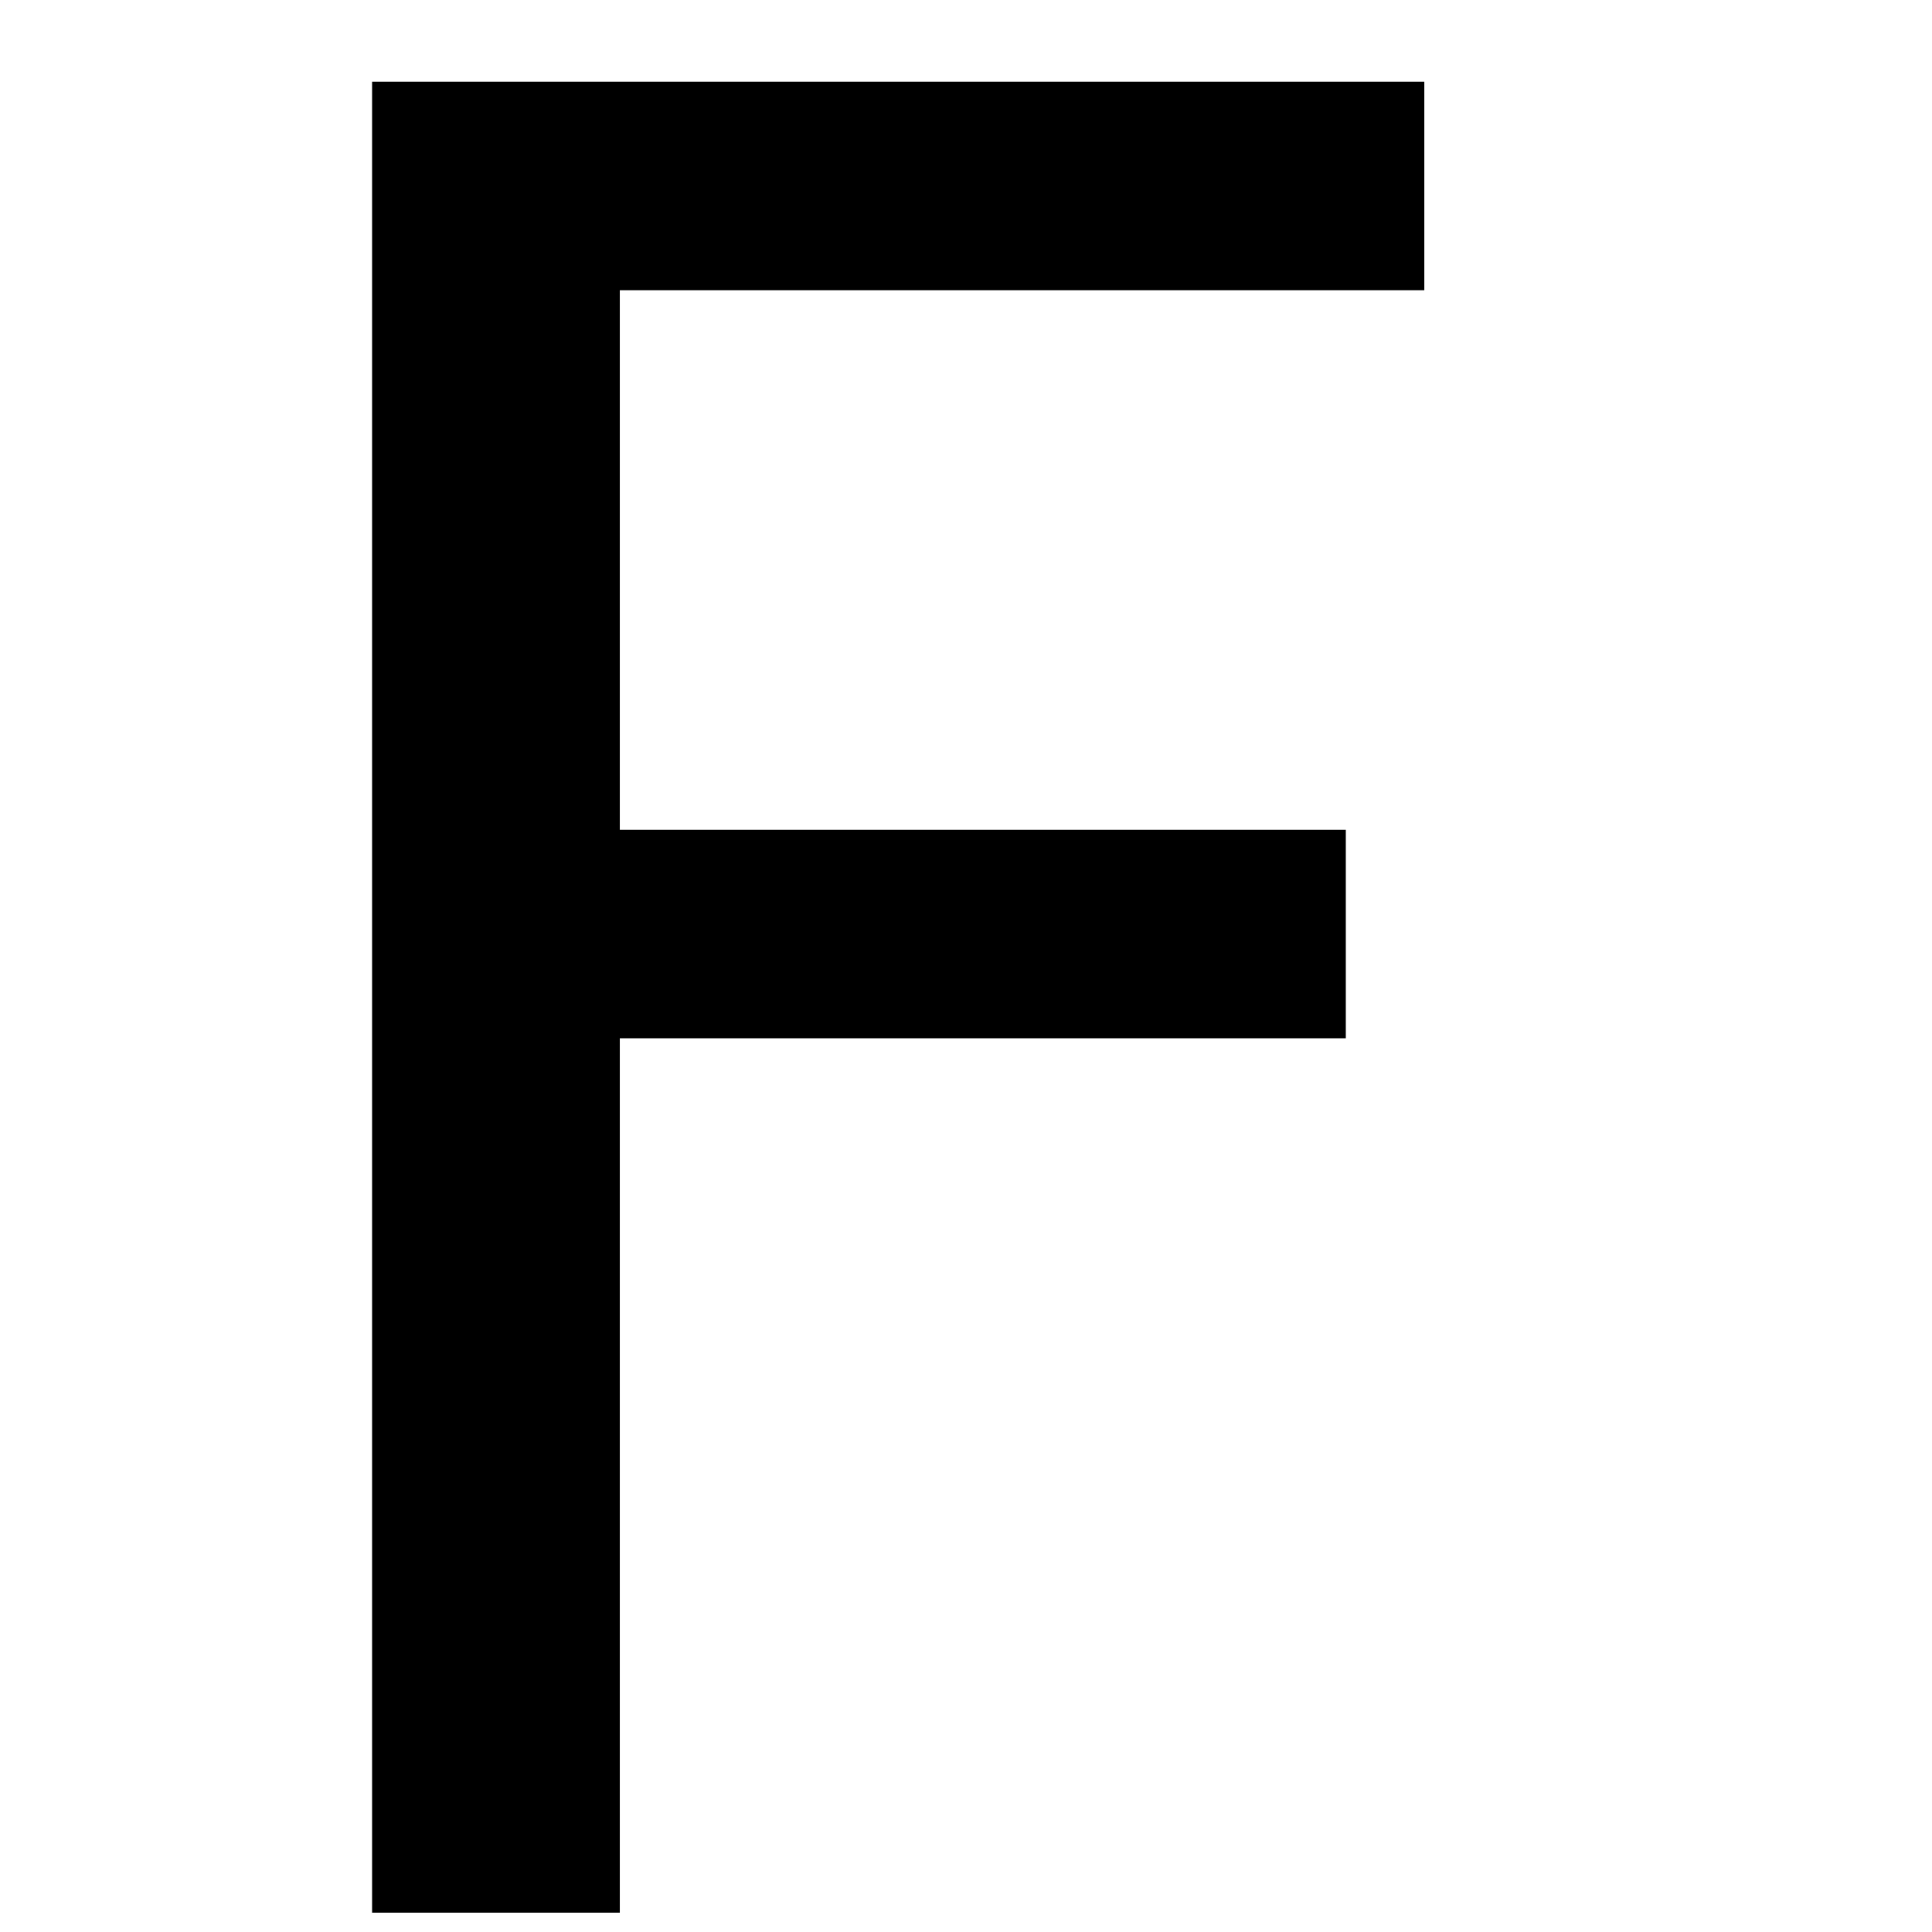
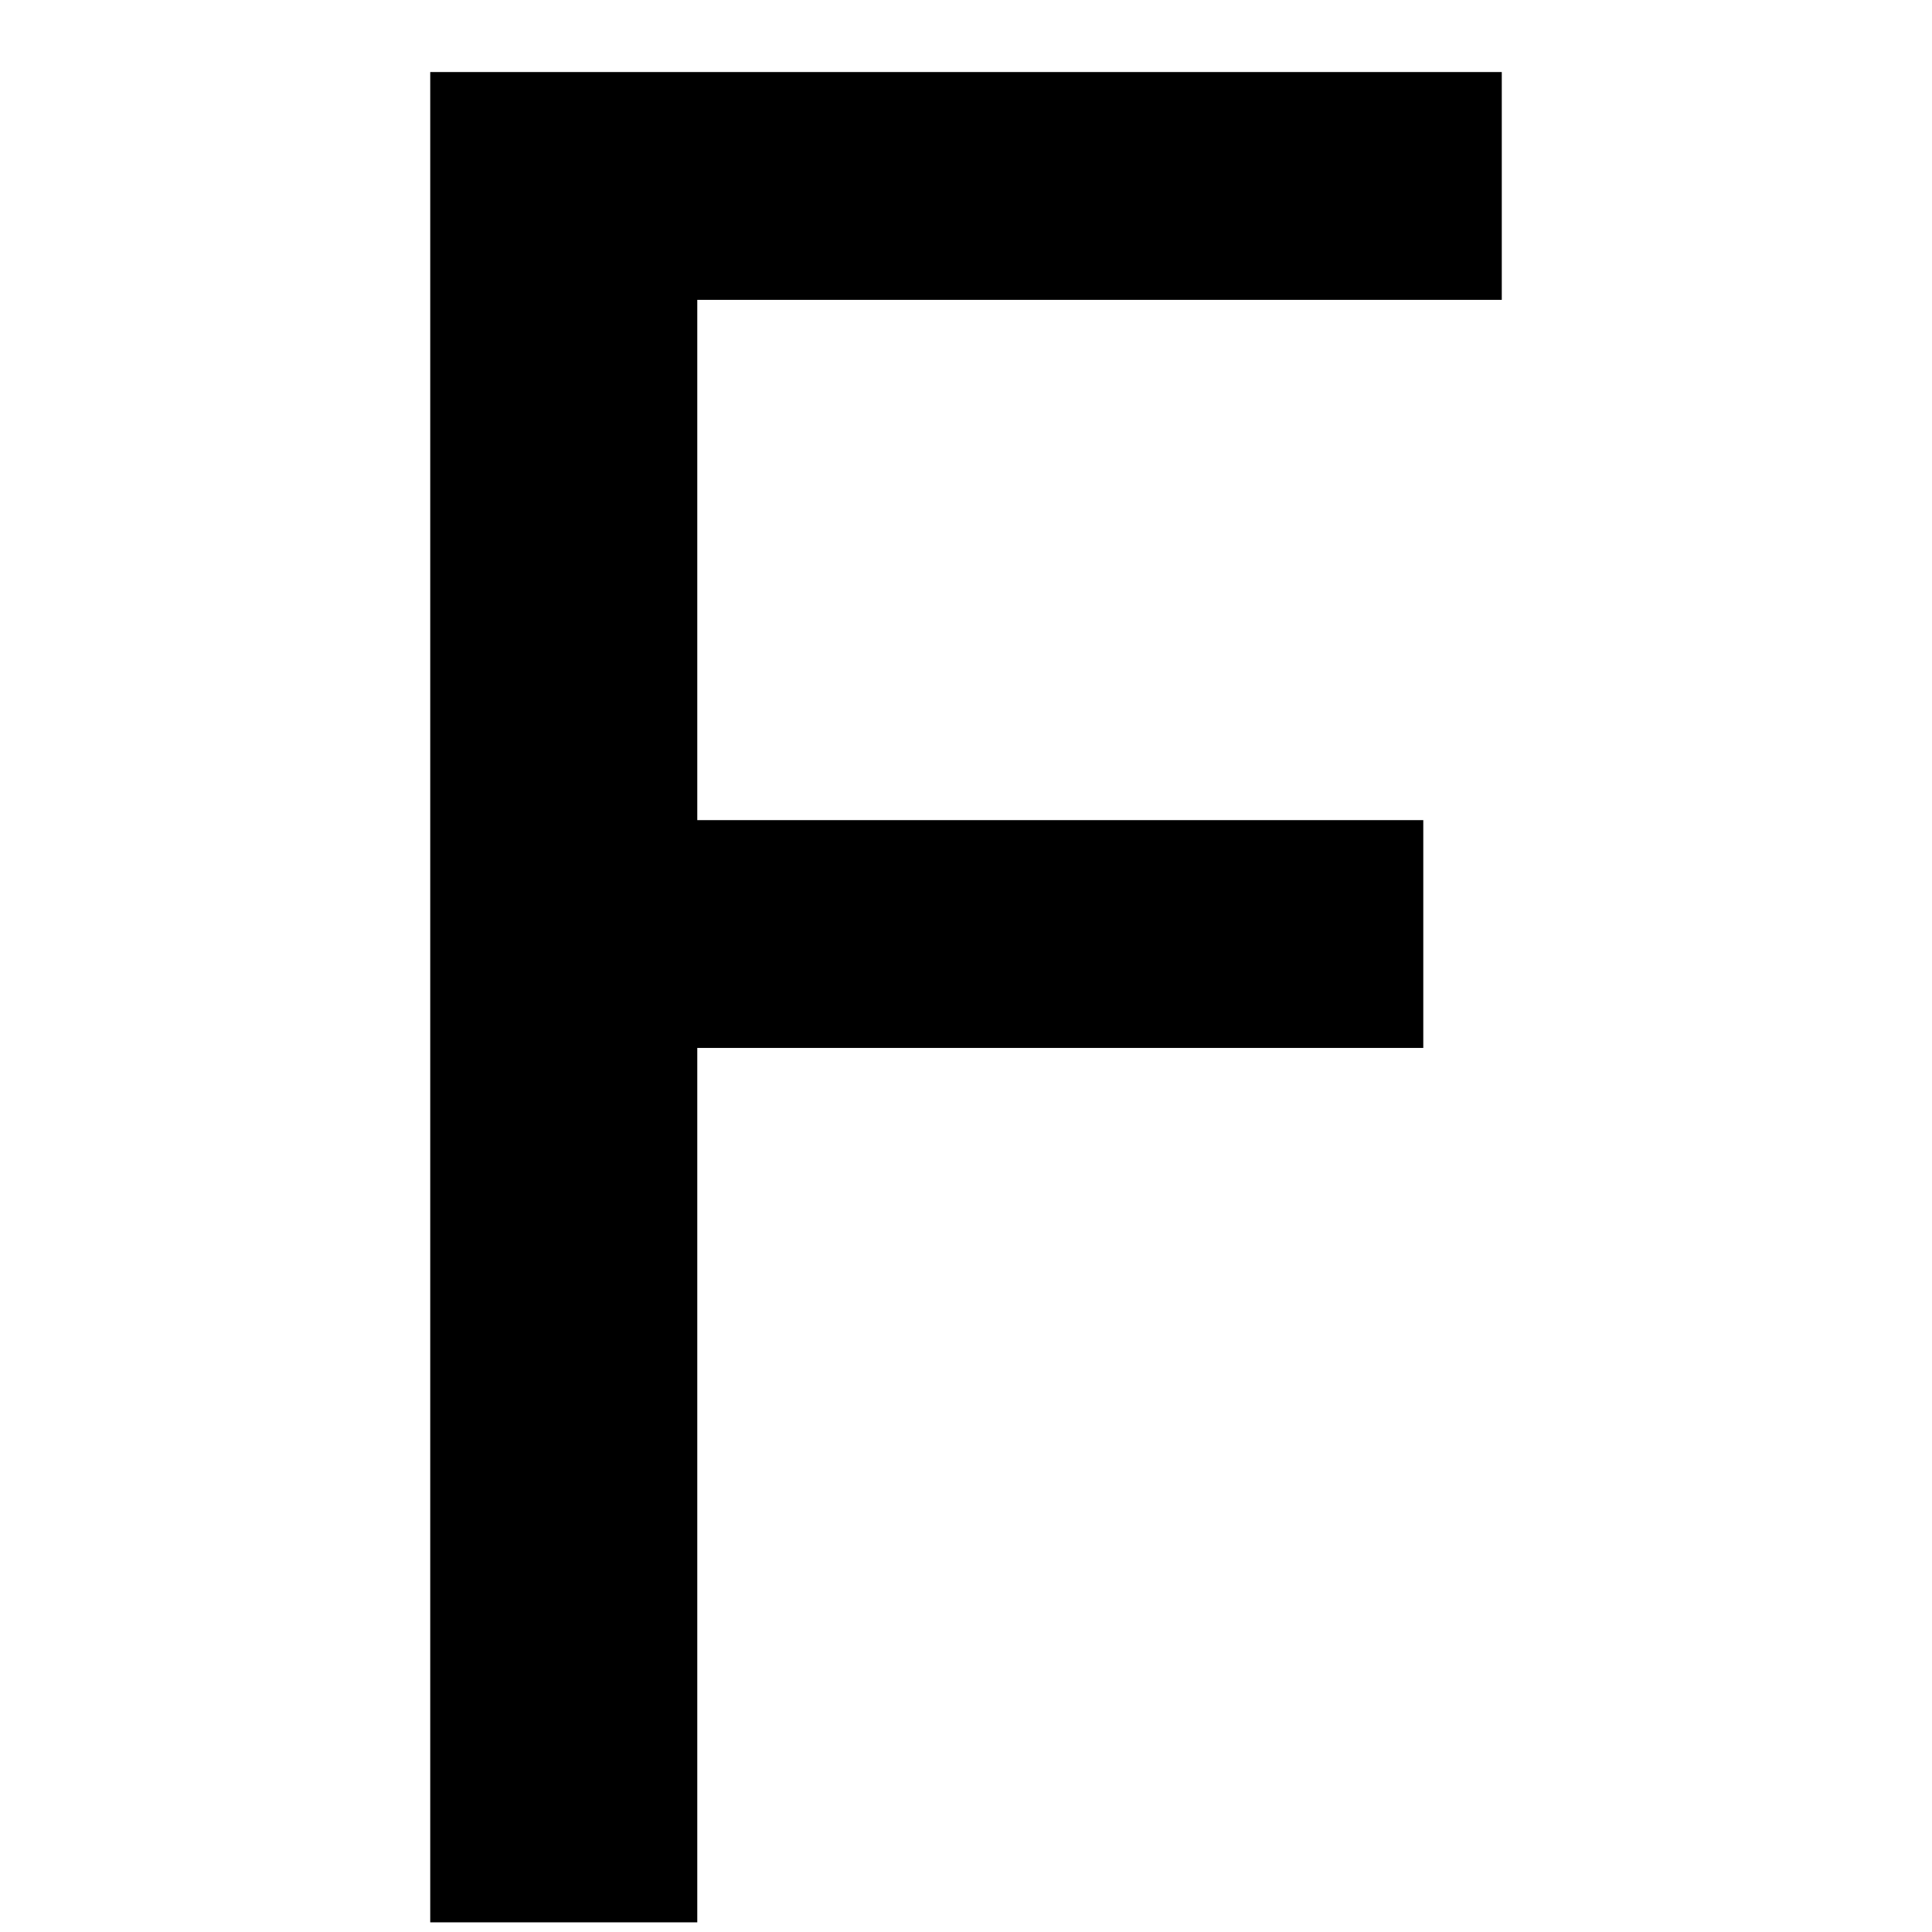
<svg xmlns="http://www.w3.org/2000/svg" height="100" width="100" viewBox="0 0 100 100" y="0px" x="0px" id="Ebene_1" version="1.1">
  <defs id="defs7" />
-   <g id="text2" style="font-size:130px" aria-label="F">
-     <path id="path11" style="font-size:130px" d="M 19.259,4.229 H 73.722 V 15.021 H 32.081 V 42.95 H 69.659 V 53.741 H 32.081 V 99 H 19.259 Z" />
+   <g id="text2" style="font-size:130px;stroke:#000000;stroke-opacity:1" aria-label="F" transform="translate(3.509765,0)">
+     <path id="path11" style="font-size:130px;stroke:#000000;stroke-opacity:1" d="m 19.259,4.229 54.463,0 0,10.791 -41.641,0 0,27.93 37.578,0 0,10.791 -37.578,0 0,45.259 -12.822,0 z" />
  </g>
</svg>
